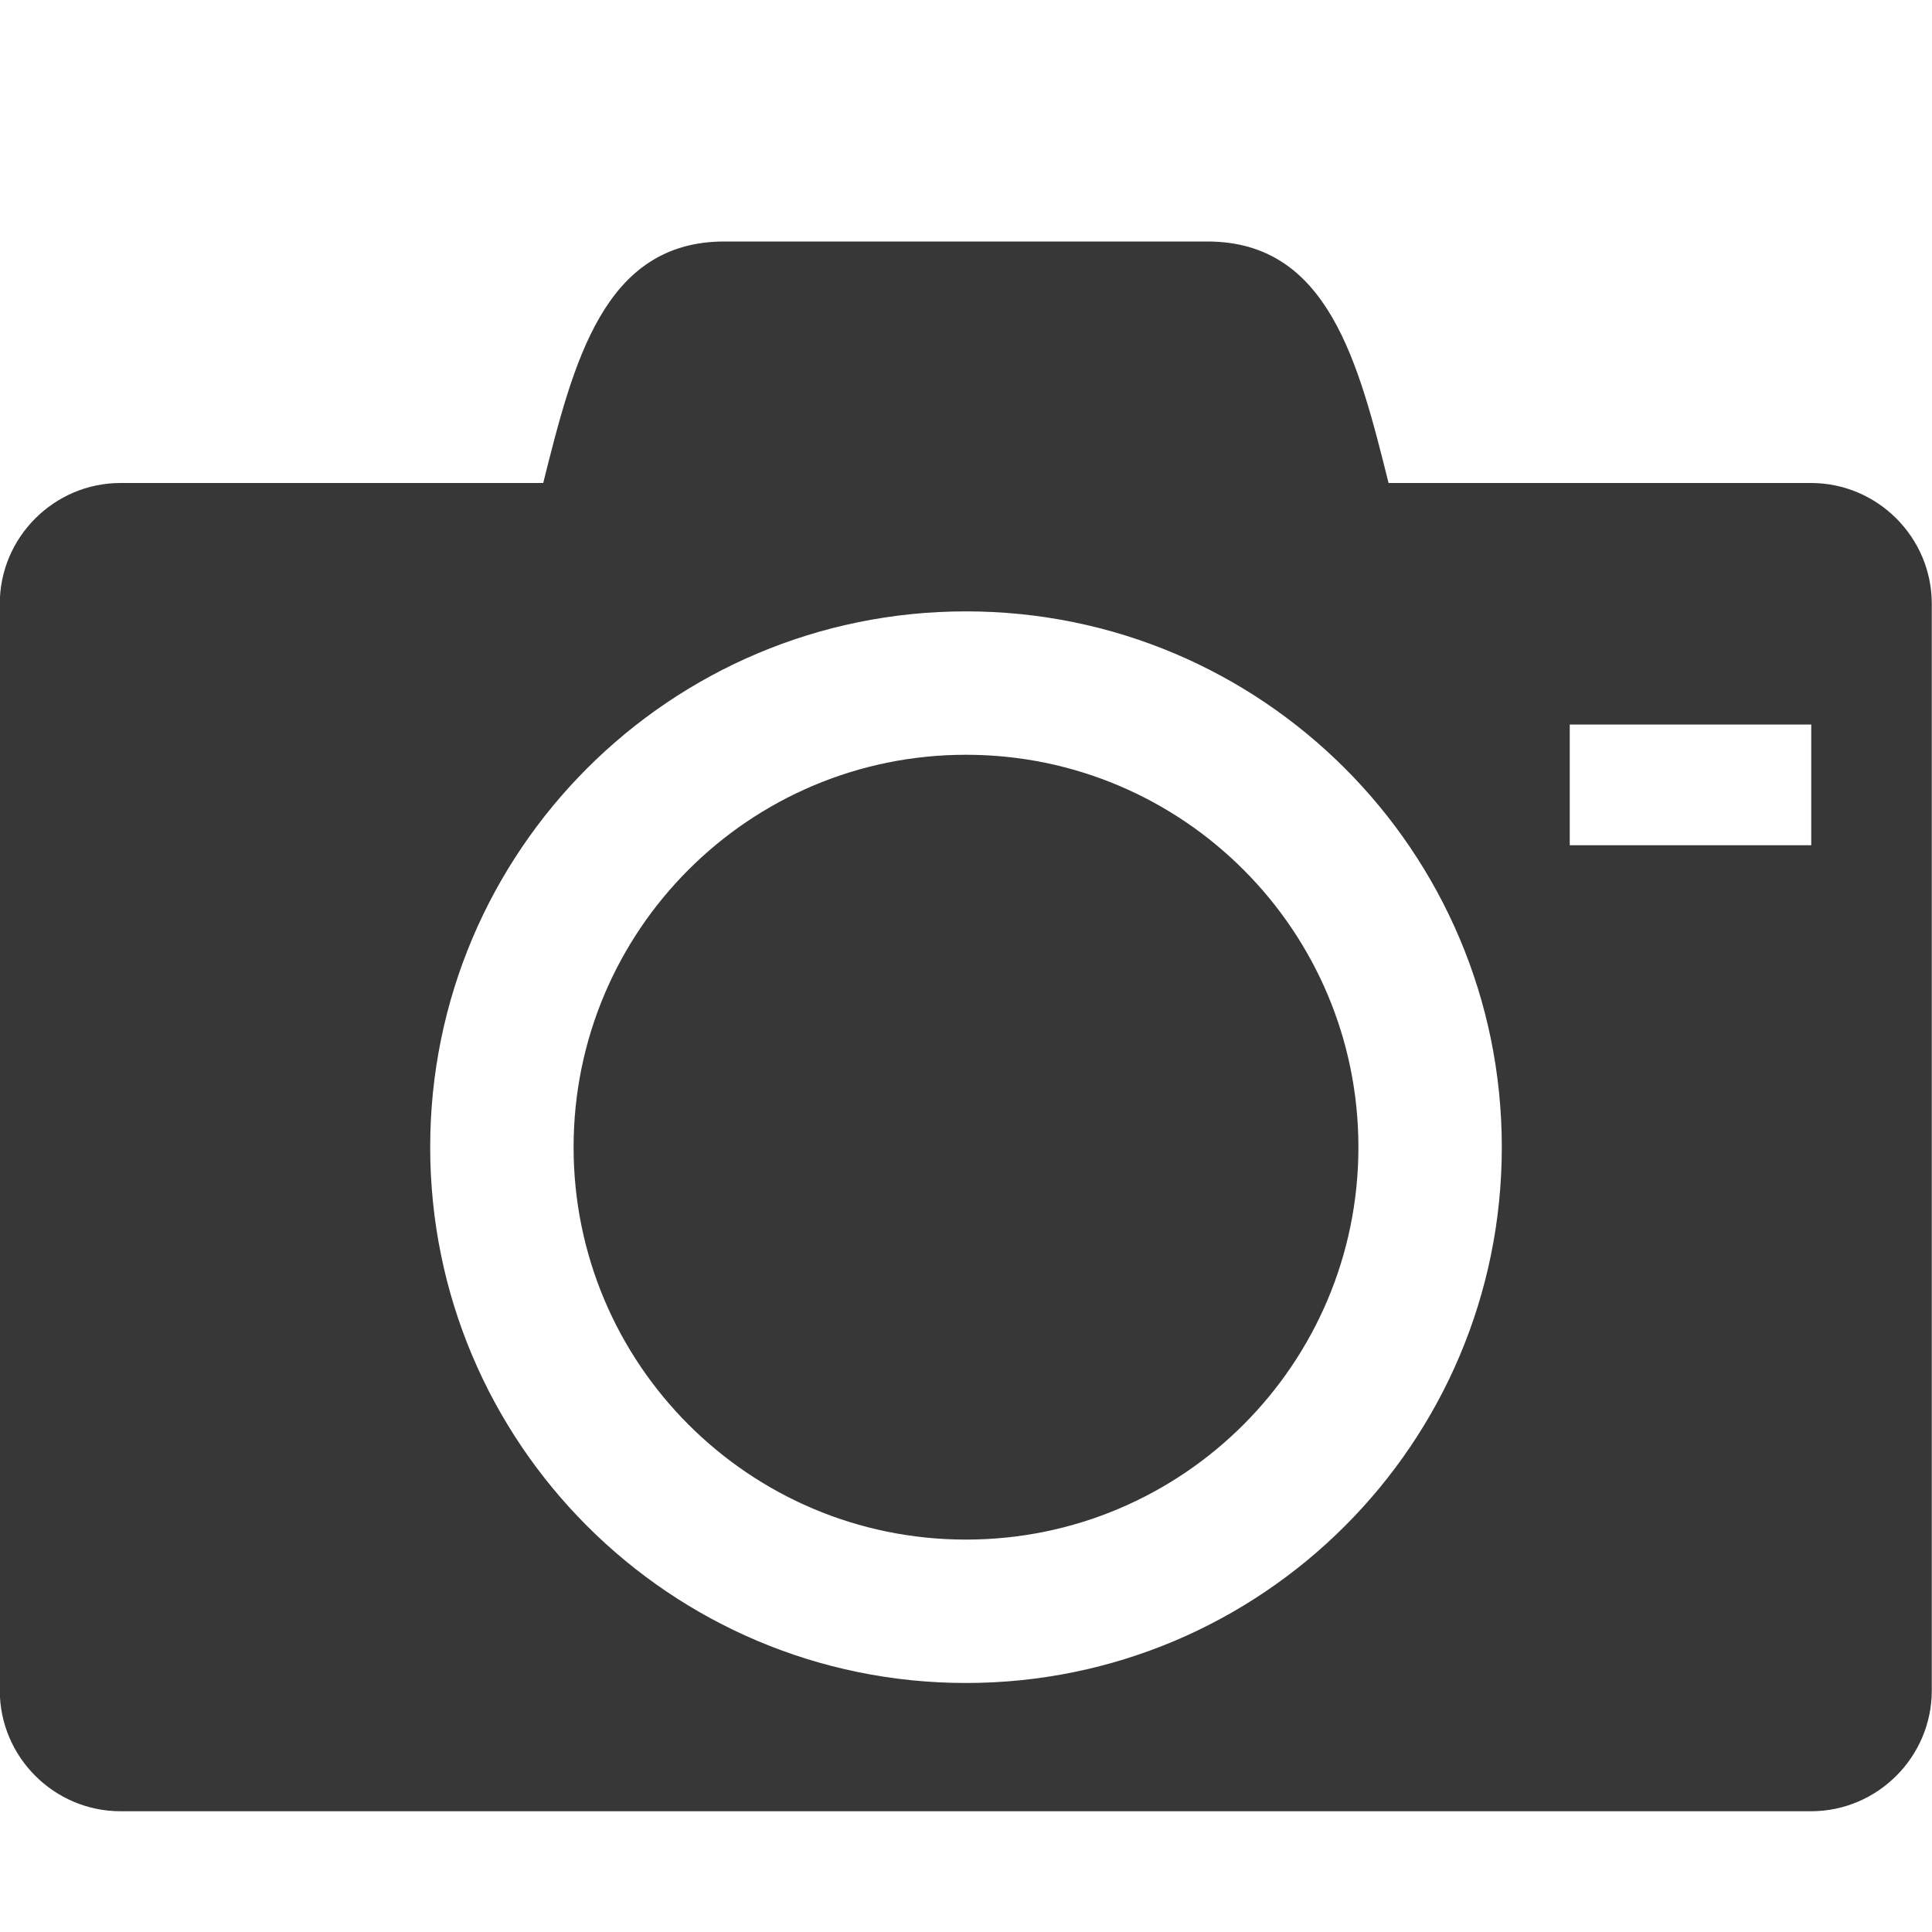
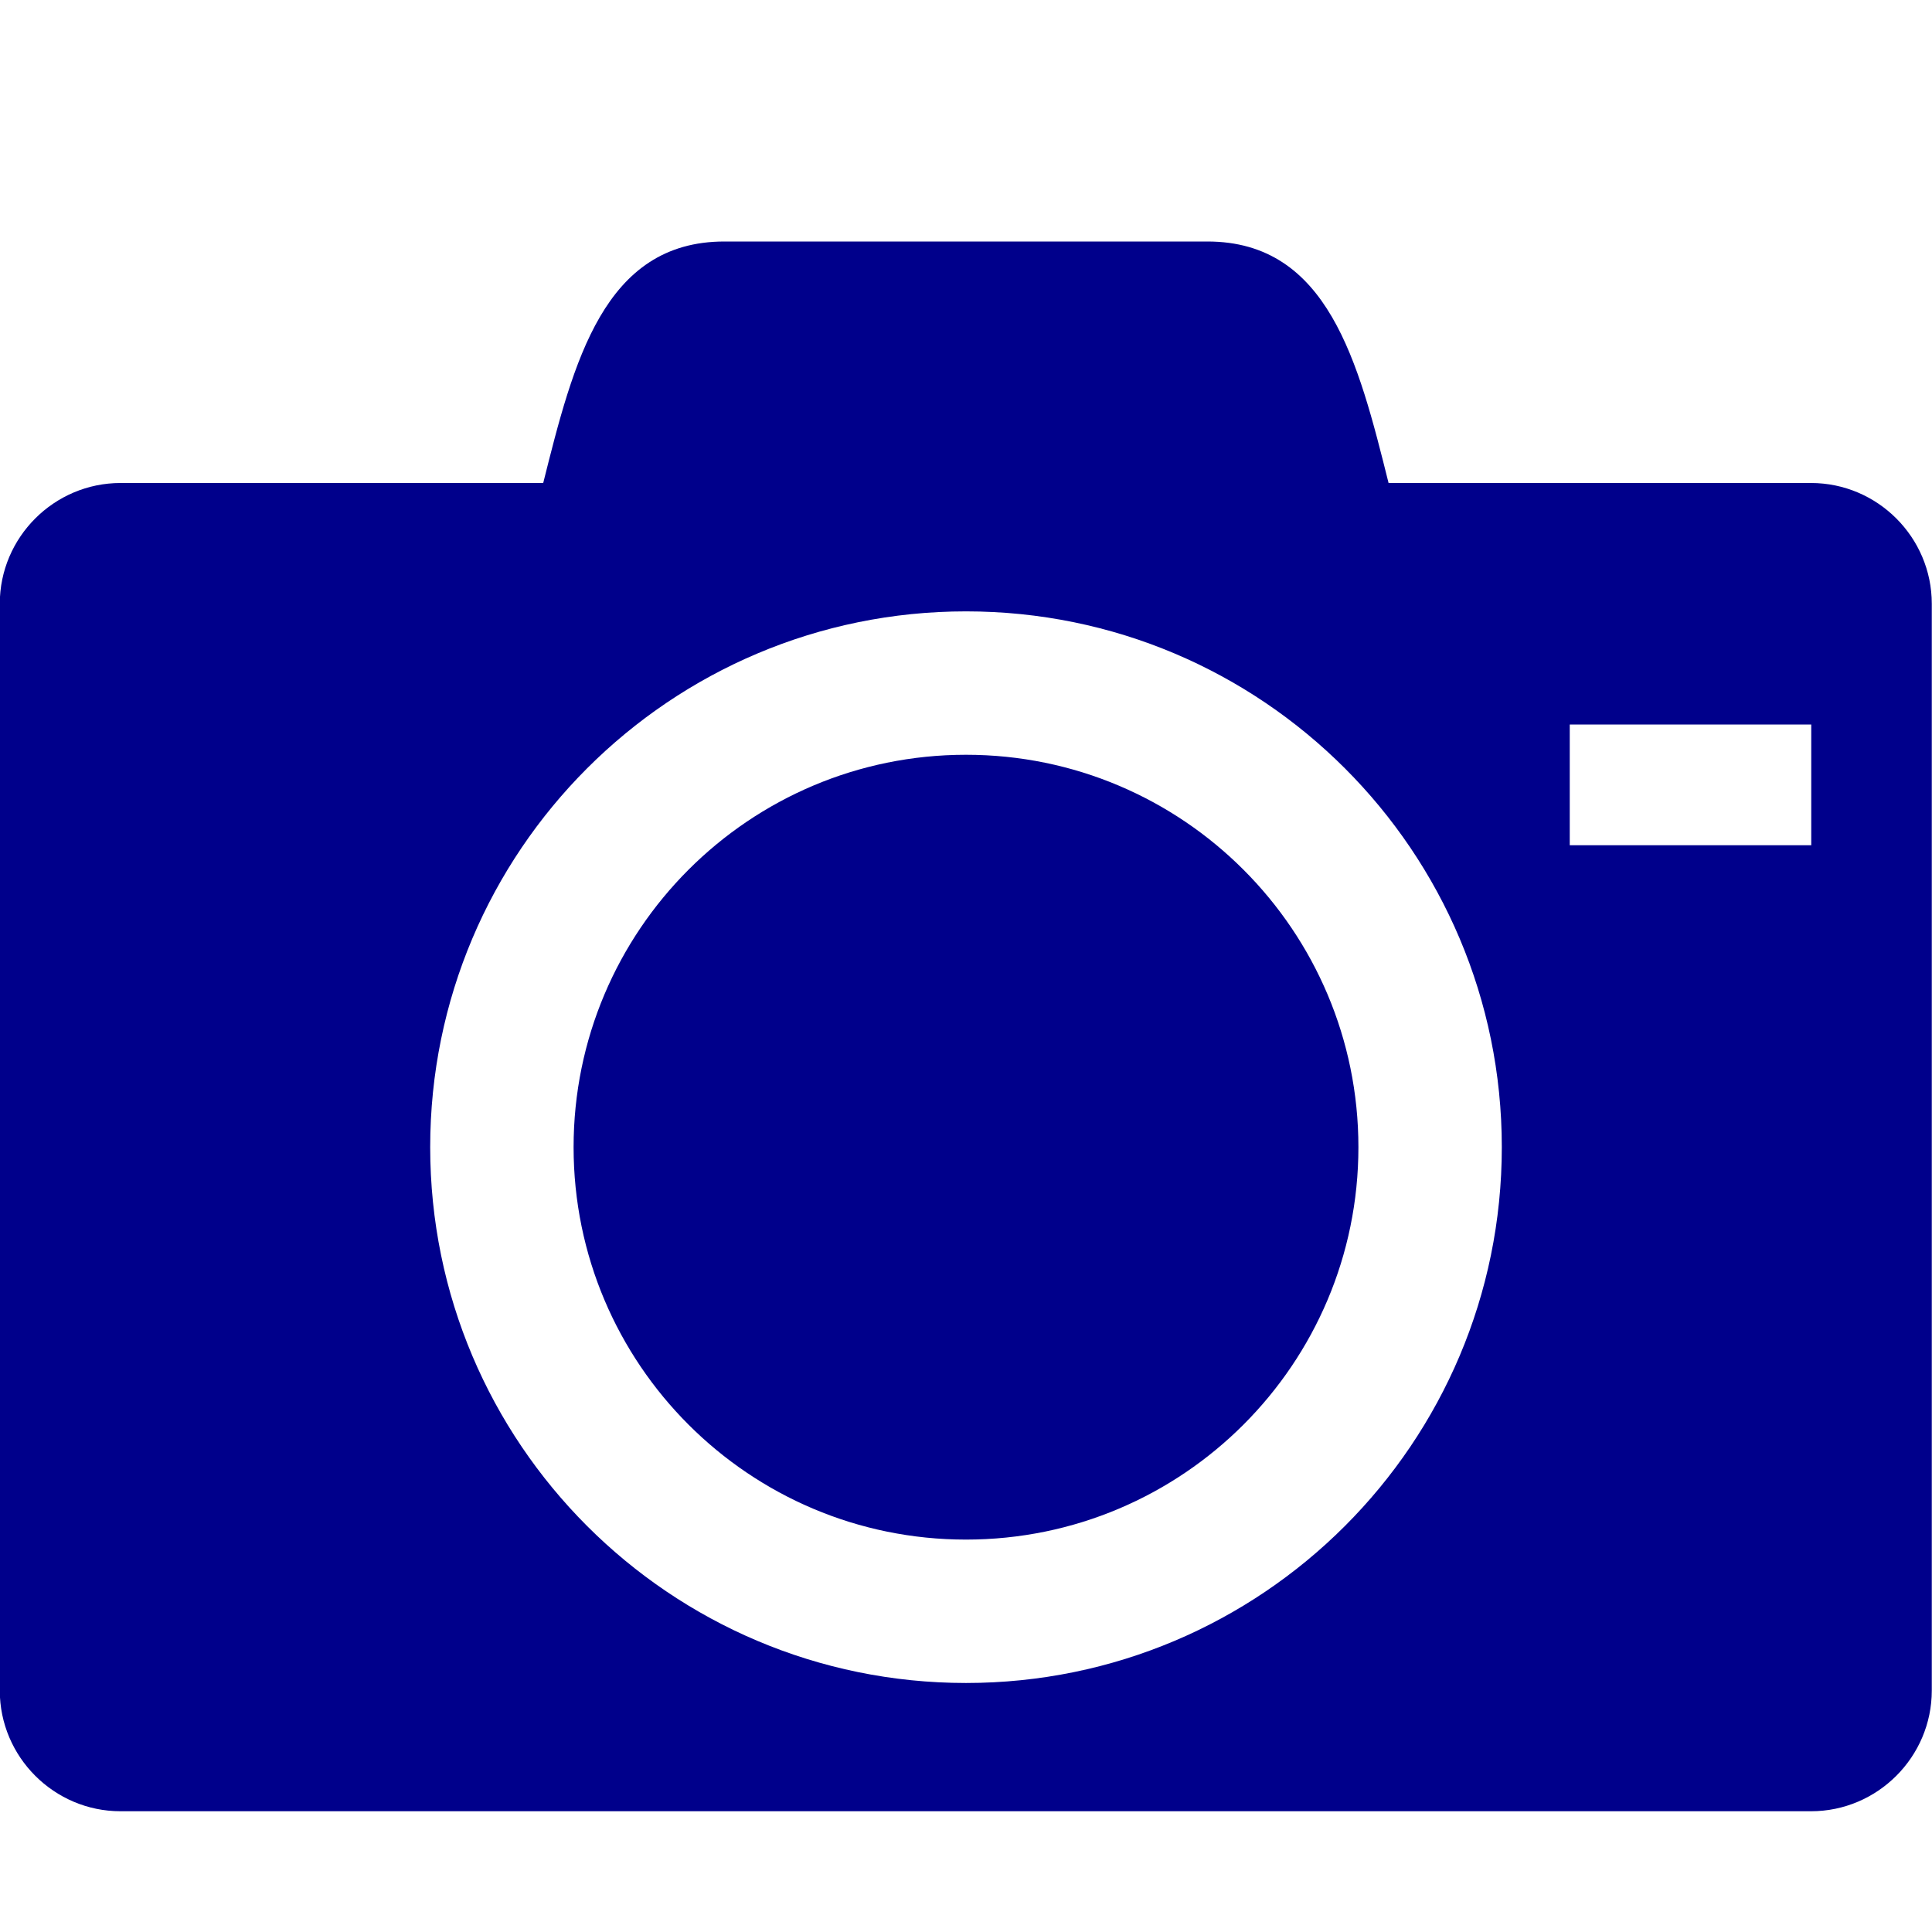
<svg xmlns="http://www.w3.org/2000/svg" version="1.1" width="18" height="18" viewBox="0 0 18 18">
-   <path fill="#373737" d="M5.344 10.688c0 2.019 1.637 3.656 3.656 3.656s3.656-1.637 3.656-3.656-1.637-3.656-3.656-3.656-3.656 1.637-3.656 3.656zM16.875 4.5h-3.938c-0.281-1.125-0.563-2.25-1.688-2.25h-4.5c-1.125 0-1.406 1.125-1.688 2.25h-3.938c-0.619 0-1.125 0.506-1.125 1.125v10.125c0 0.619 0.506 1.125 1.125 1.125h15.75c0.619 0 1.125-0.506 1.125-1.125v-10.125c0-0.619-0.506-1.125-1.125-1.125zM9 15.68c-2.757 0-4.992-2.235-4.992-4.992s2.235-4.992 4.992-4.992c2.757 0 4.992 2.235 4.992 4.992s-2.235 4.992-4.992 4.992zM16.875 7.875h-2.25v-1.125h2.25v1.125z" />
+   <path fill="darkblue" d="M5.344 10.688c0 2.019 1.637 3.656 3.656 3.656s3.656-1.637 3.656-3.656-1.637-3.656-3.656-3.656-3.656 1.637-3.656 3.656zM16.875 4.5h-3.938c-0.281-1.125-0.563-2.25-1.688-2.25h-4.5c-1.125 0-1.406 1.125-1.688 2.25h-3.938c-0.619 0-1.125 0.506-1.125 1.125v10.125c0 0.619 0.506 1.125 1.125 1.125h15.75c0.619 0 1.125-0.506 1.125-1.125v-10.125c0-0.619-0.506-1.125-1.125-1.125zM9 15.68c-2.757 0-4.992-2.235-4.992-4.992s2.235-4.992 4.992-4.992c2.757 0 4.992 2.235 4.992 4.992s-2.235 4.992-4.992 4.992zM16.875 7.875h-2.25v-1.125h2.25v1.125z" />
</svg>
